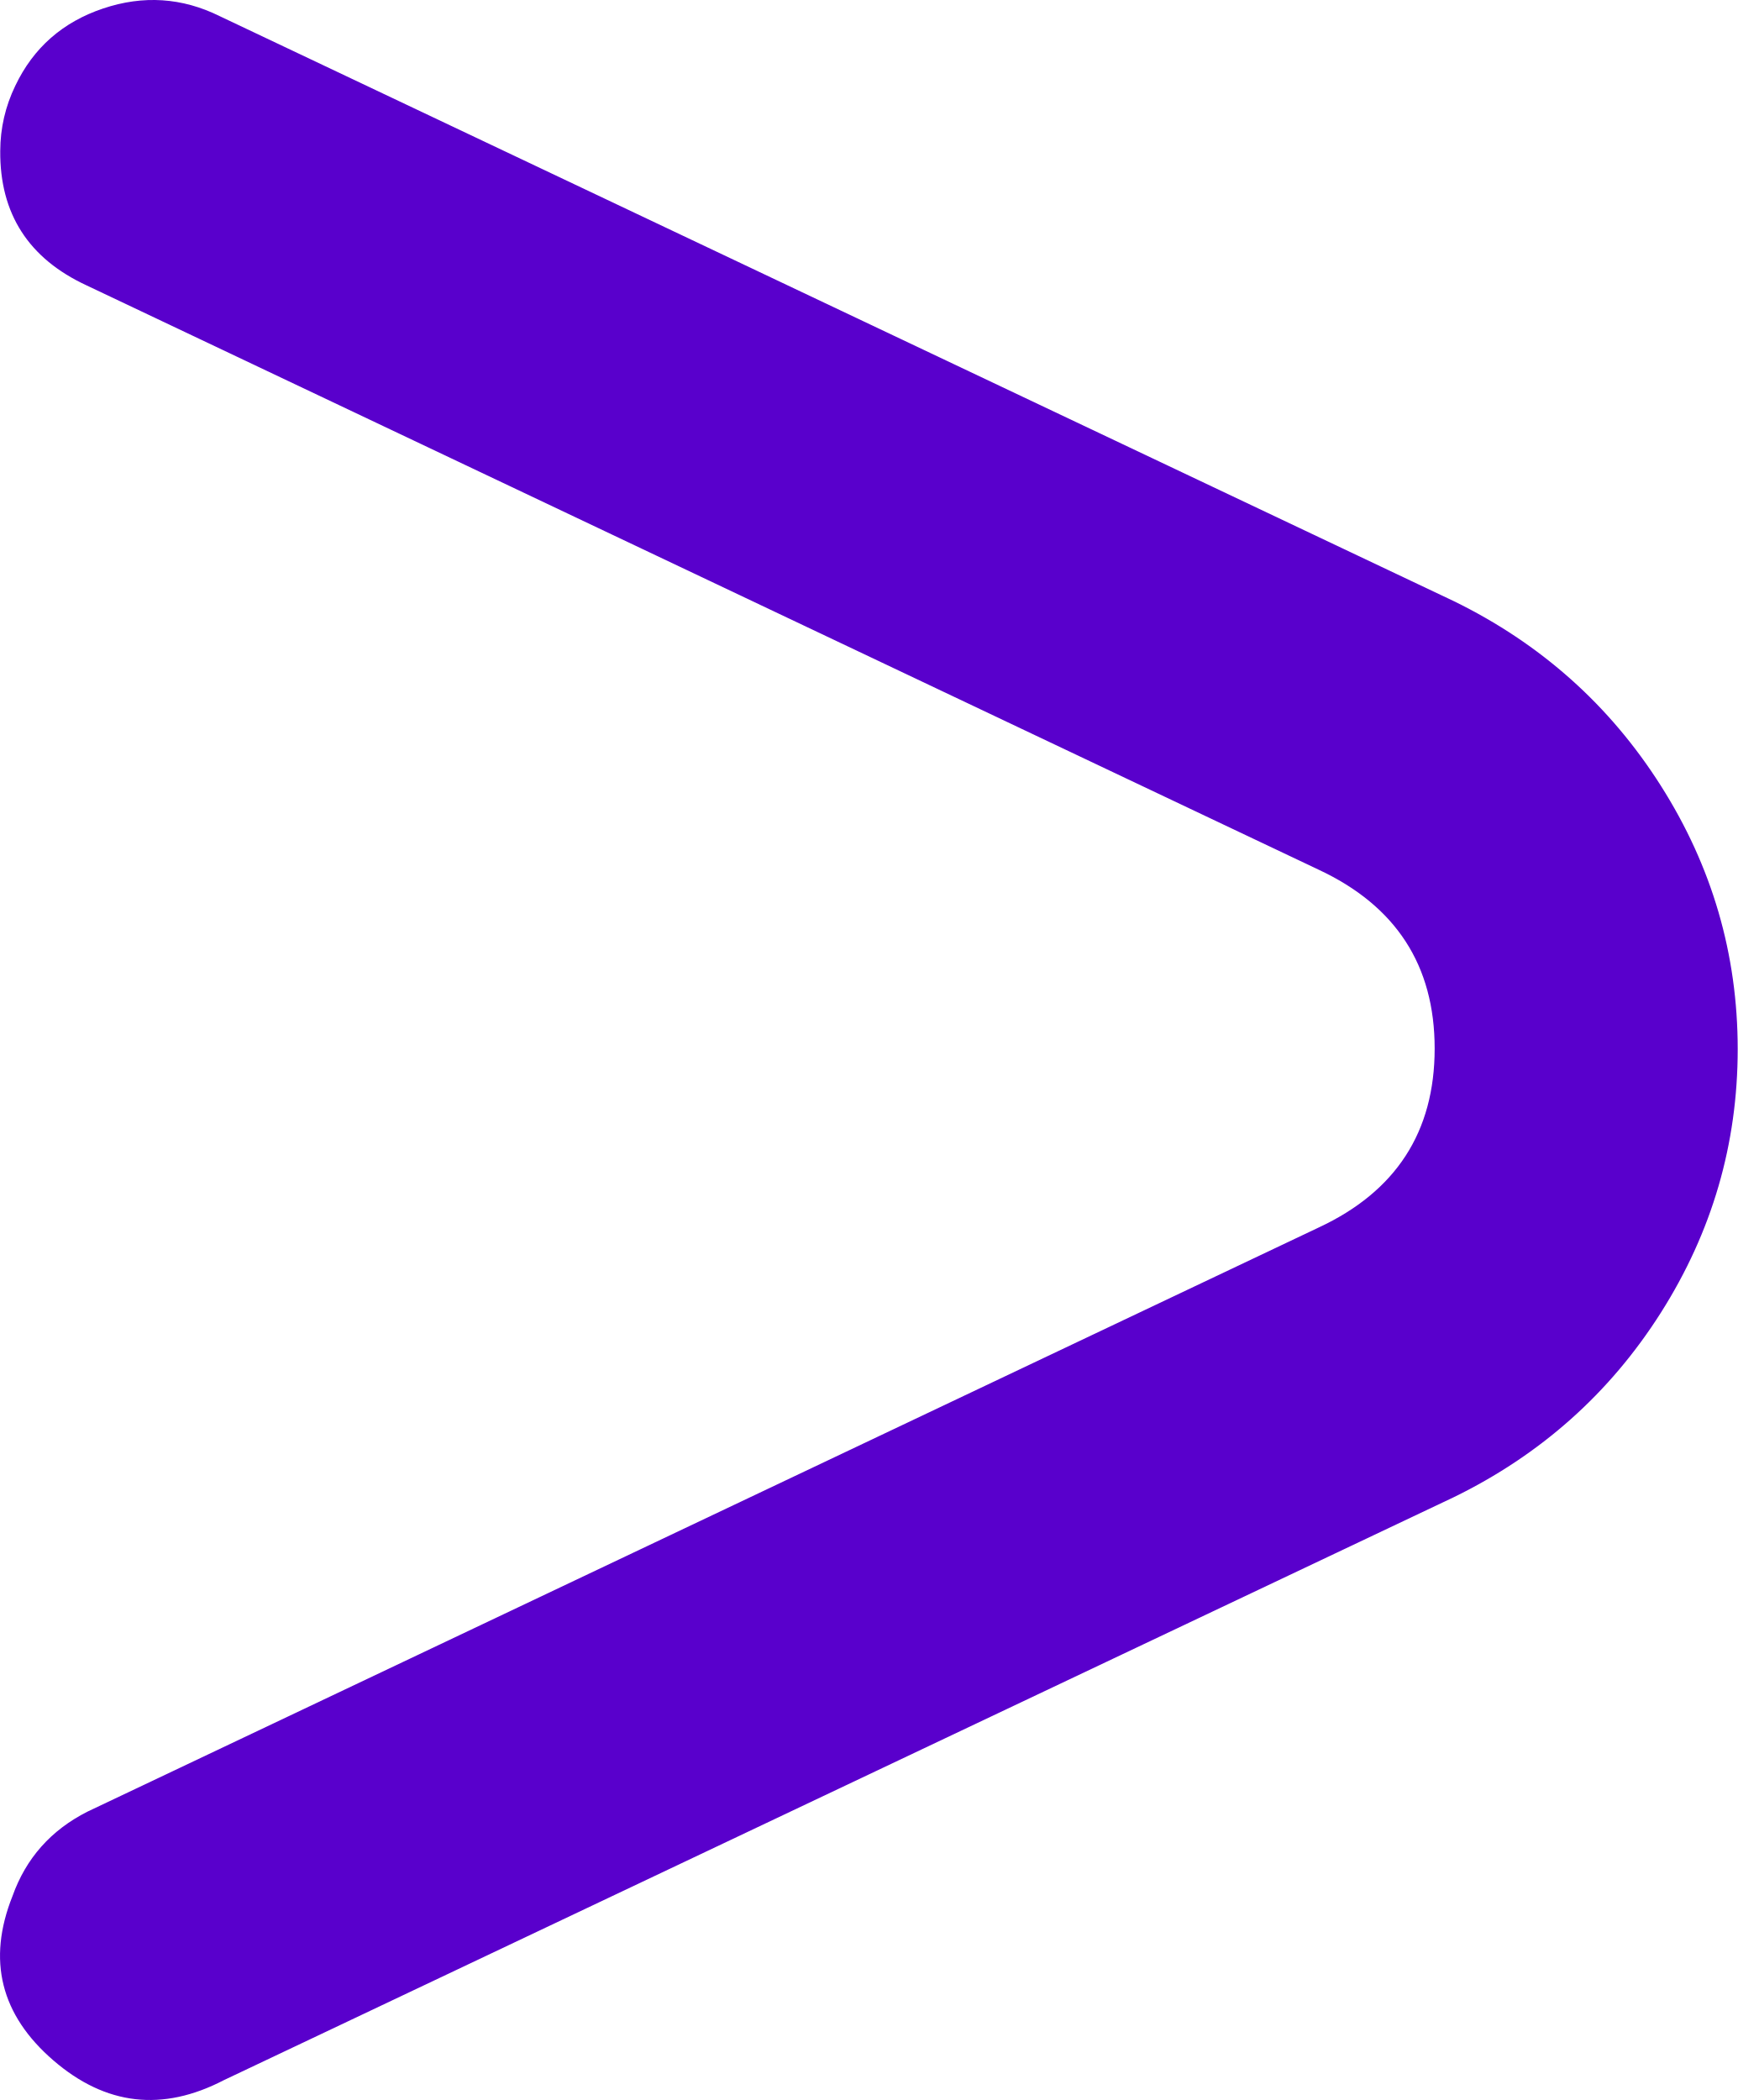
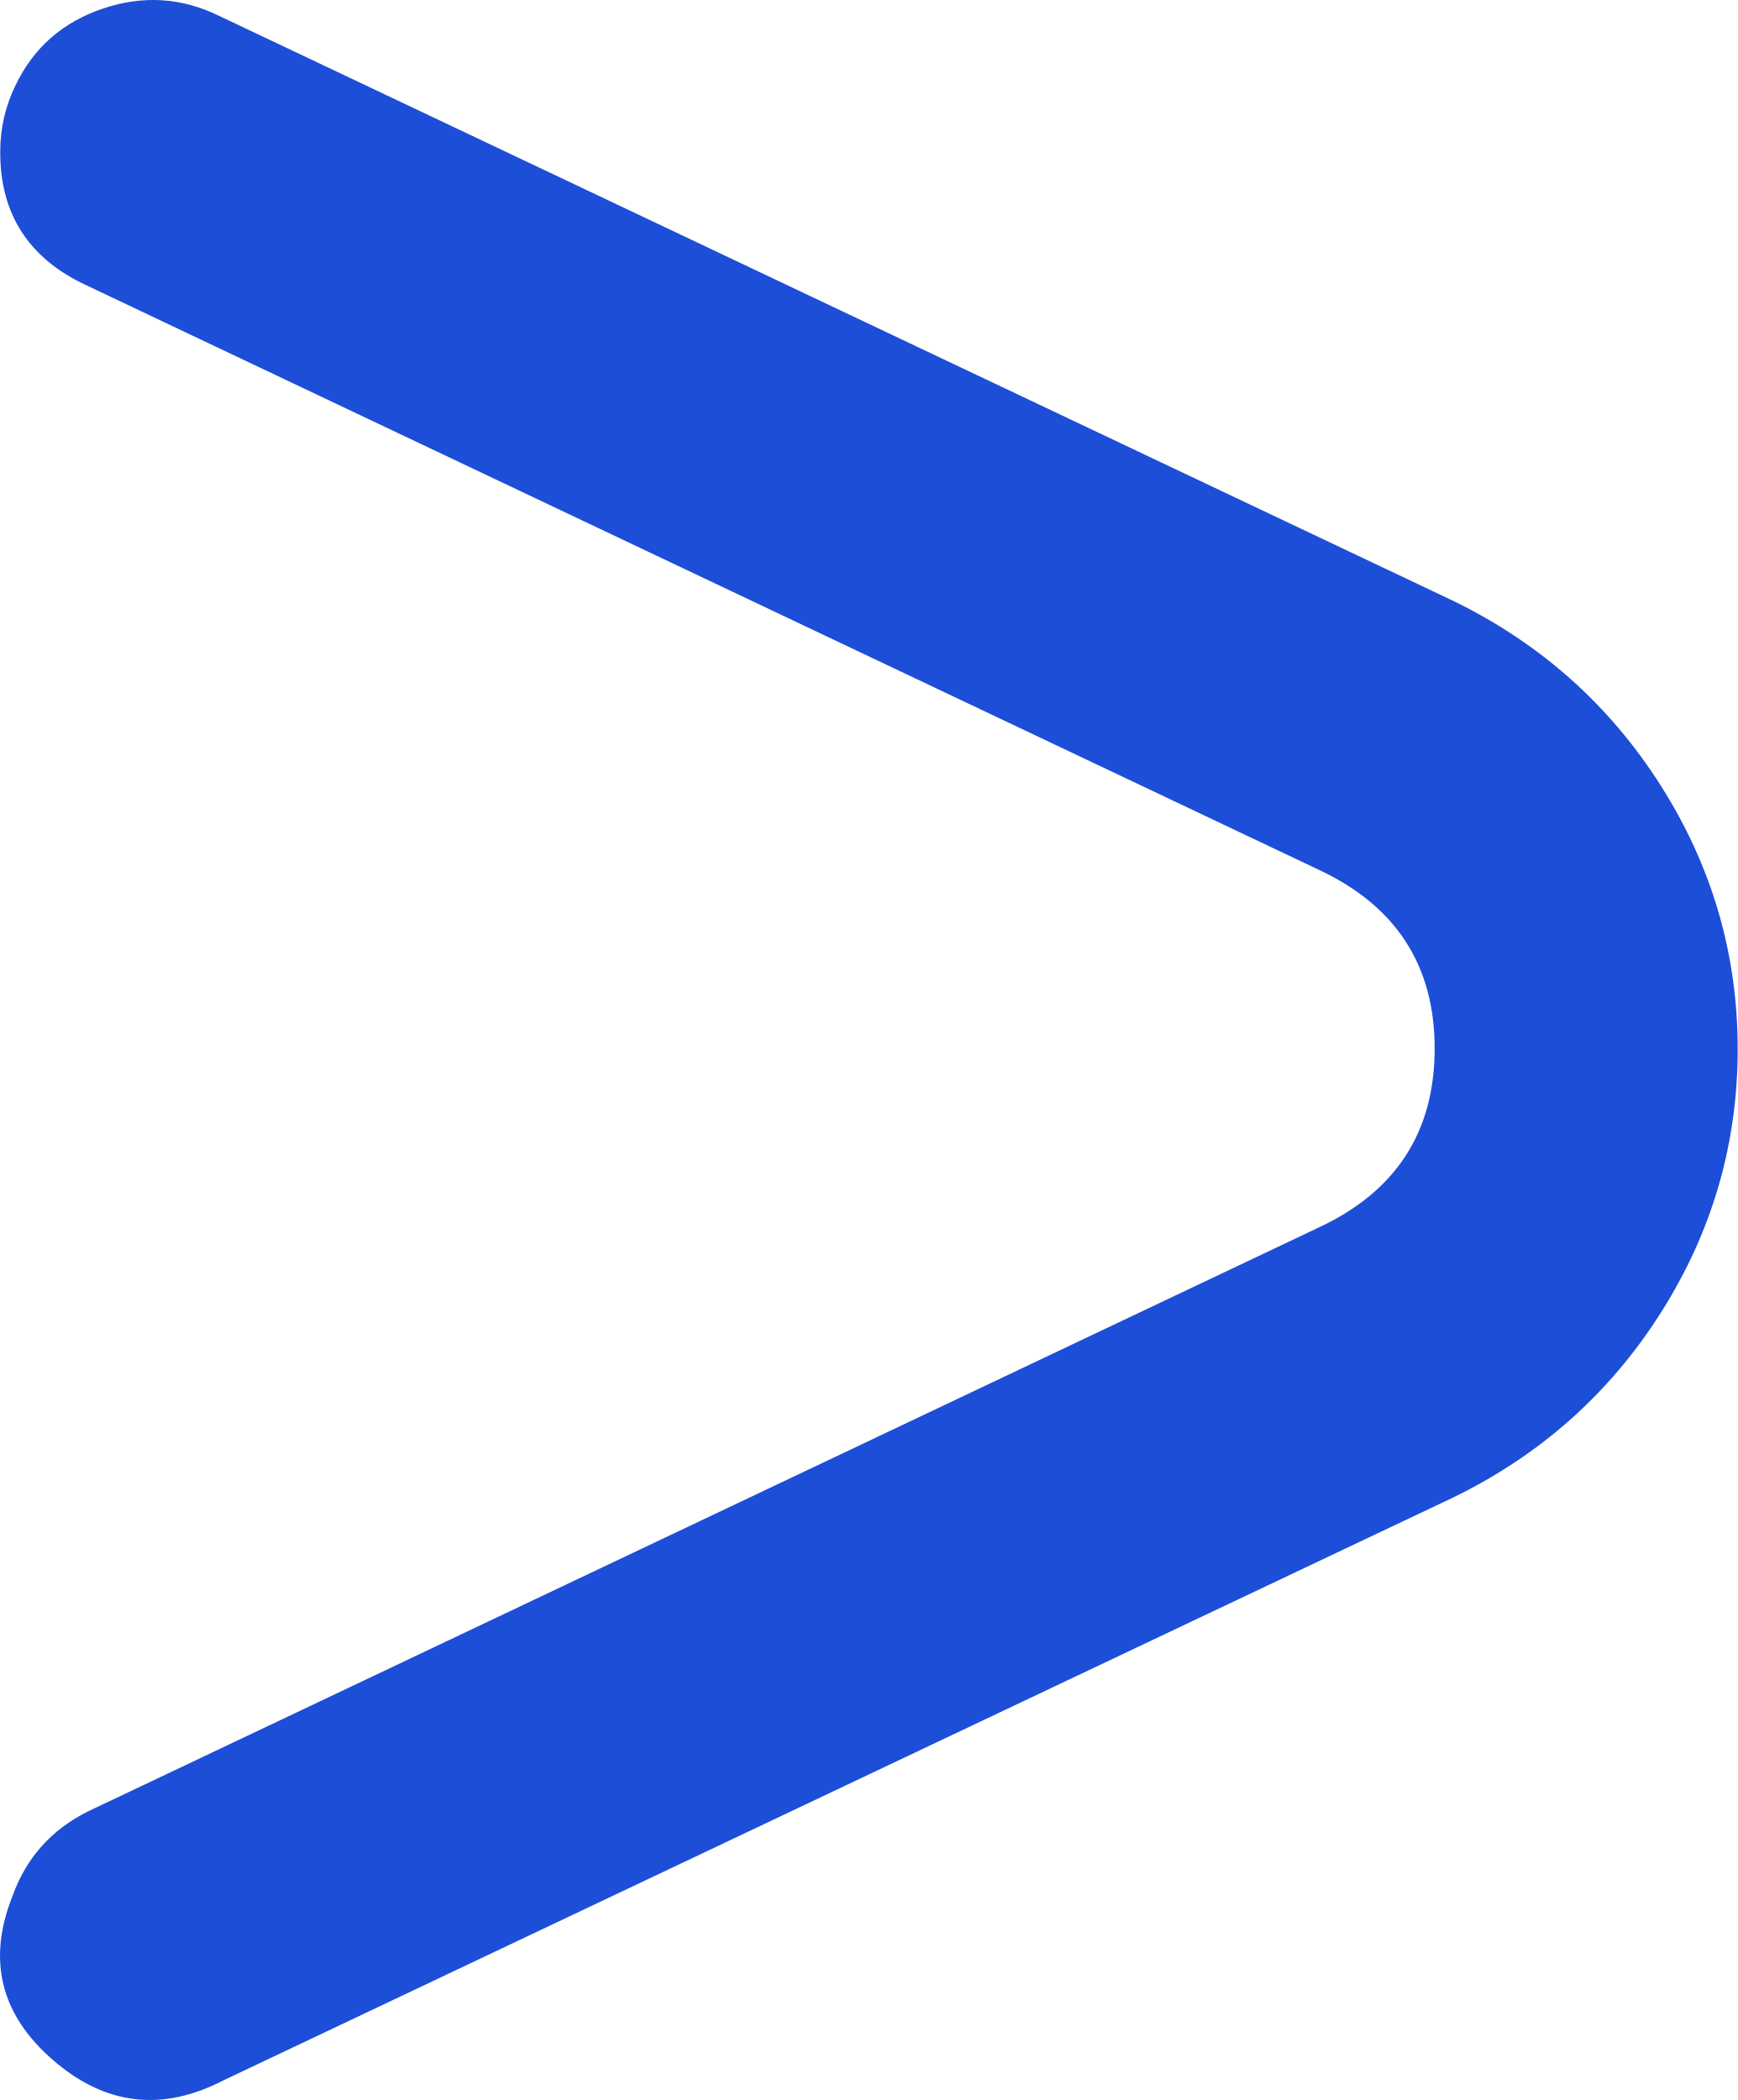
<svg xmlns="http://www.w3.org/2000/svg" fill="none" version="1.1" width="14.502" height="17.526" viewBox="0 0 14.502 17.526">
  <g>
-     <path d="M0.104,15.825Q-0.215,16.626,0.446,17.196Q1.1,17.76,1.869,17.36L12.131,12.496Q13.221,11.964,13.861,10.955Q14.502,9.944,14.502,8.756Q14.502,7.568,13.861,6.558Q13.221,5.549,12.133,5.017L1.834,0.135Q1.363,-0.098,0.86,0.071Q0.354,0.241,0.128,0.715Q0.003,0.973,0.002,1.26Q-0.004,2.045,0.723,2.382L11.002,7.257Q11.973,7.709,11.973,8.751Q11.973,9.794,11.004,10.245L0.733,15.118L0.731,15.119Q0.273,15.35,0.104,15.825Z" fill-rule="evenodd" fill="#5900CC" fill-opacity="1" style="mix-blend-mode:passthrough" />
+     <path d="M0.104,15.825Q-0.215,16.626,0.446,17.196Q1.1,17.76,1.869,17.36L12.131,12.496Q13.221,11.964,13.861,10.955Q14.502,9.944,14.502,8.756Q14.502,7.568,13.861,6.558Q13.221,5.549,12.133,5.017L1.834,0.135Q1.363,-0.098,0.86,0.071Q0.354,0.241,0.128,0.715Q0.003,0.973,0.002,1.26Q-0.004,2.045,0.723,2.382L11.002,7.257Q11.973,7.709,11.973,8.751Q11.973,9.794,11.004,10.245L0.733,15.118L0.731,15.119Q0.273,15.35,0.104,15.825Z" fill-rule="evenodd" fill="#1d4ed8" fill-opacity="1" style="mix-blend-mode:passthrough" />
  </g>
</svg>
